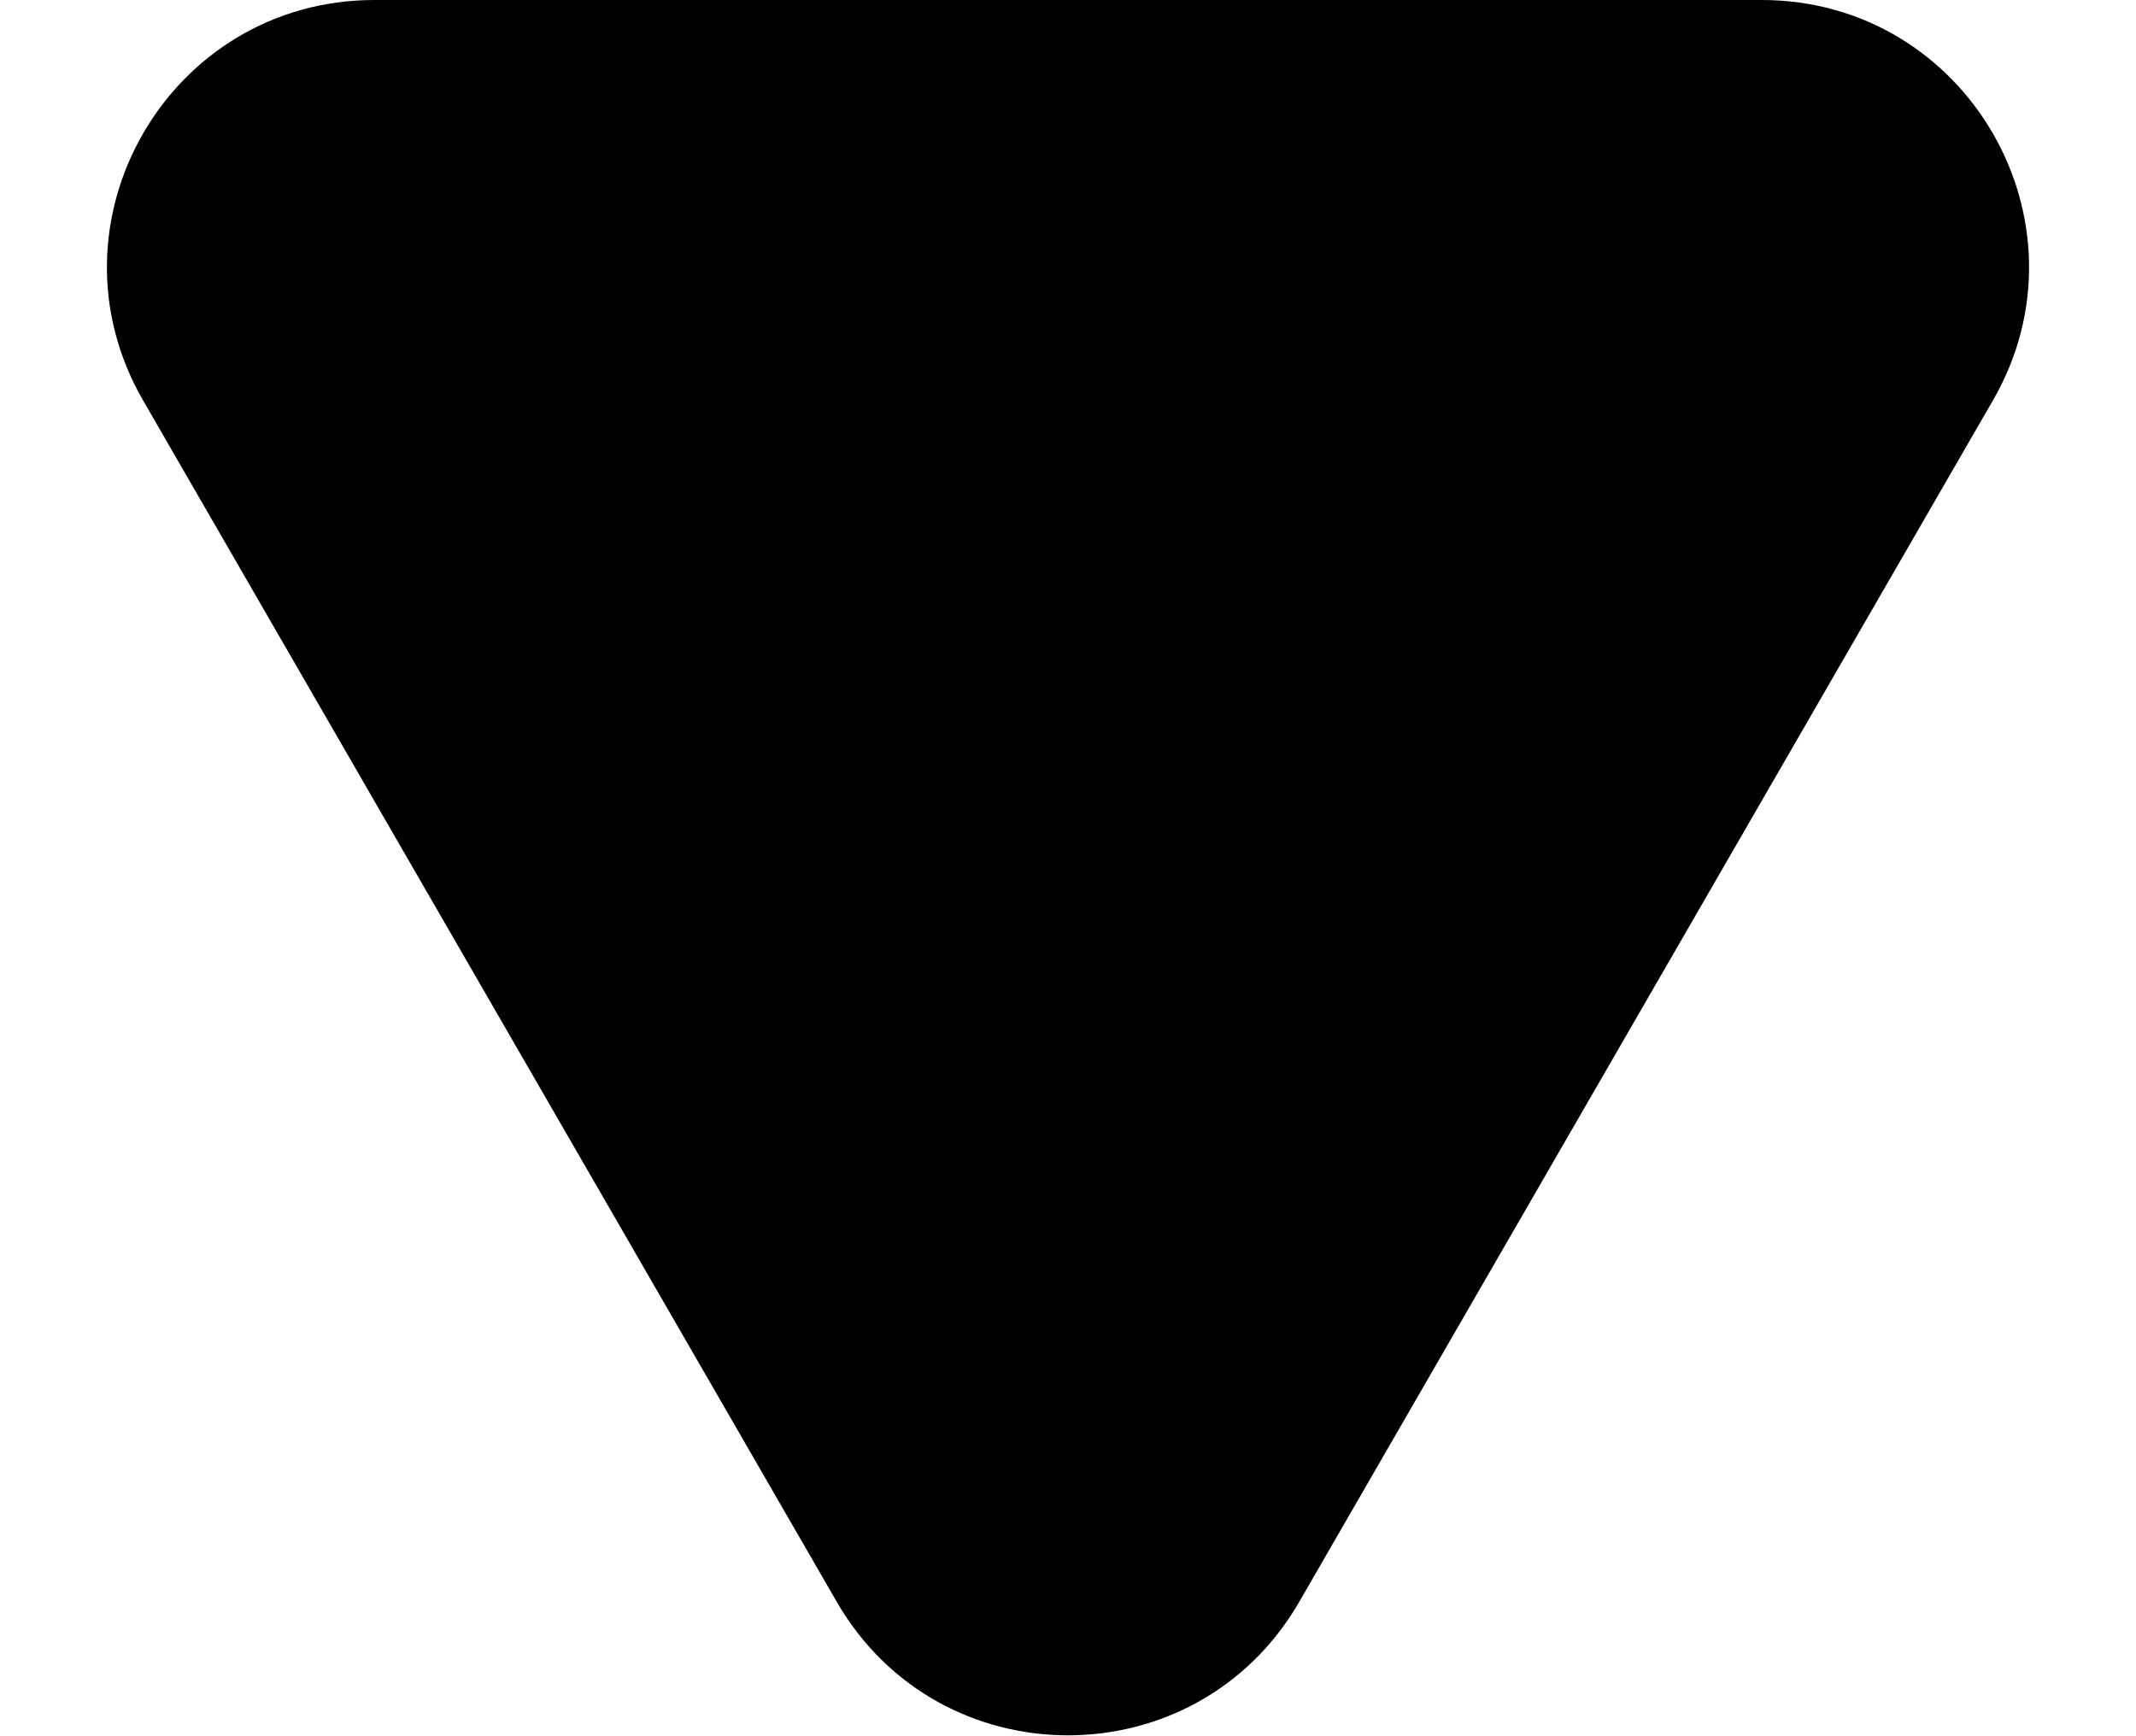
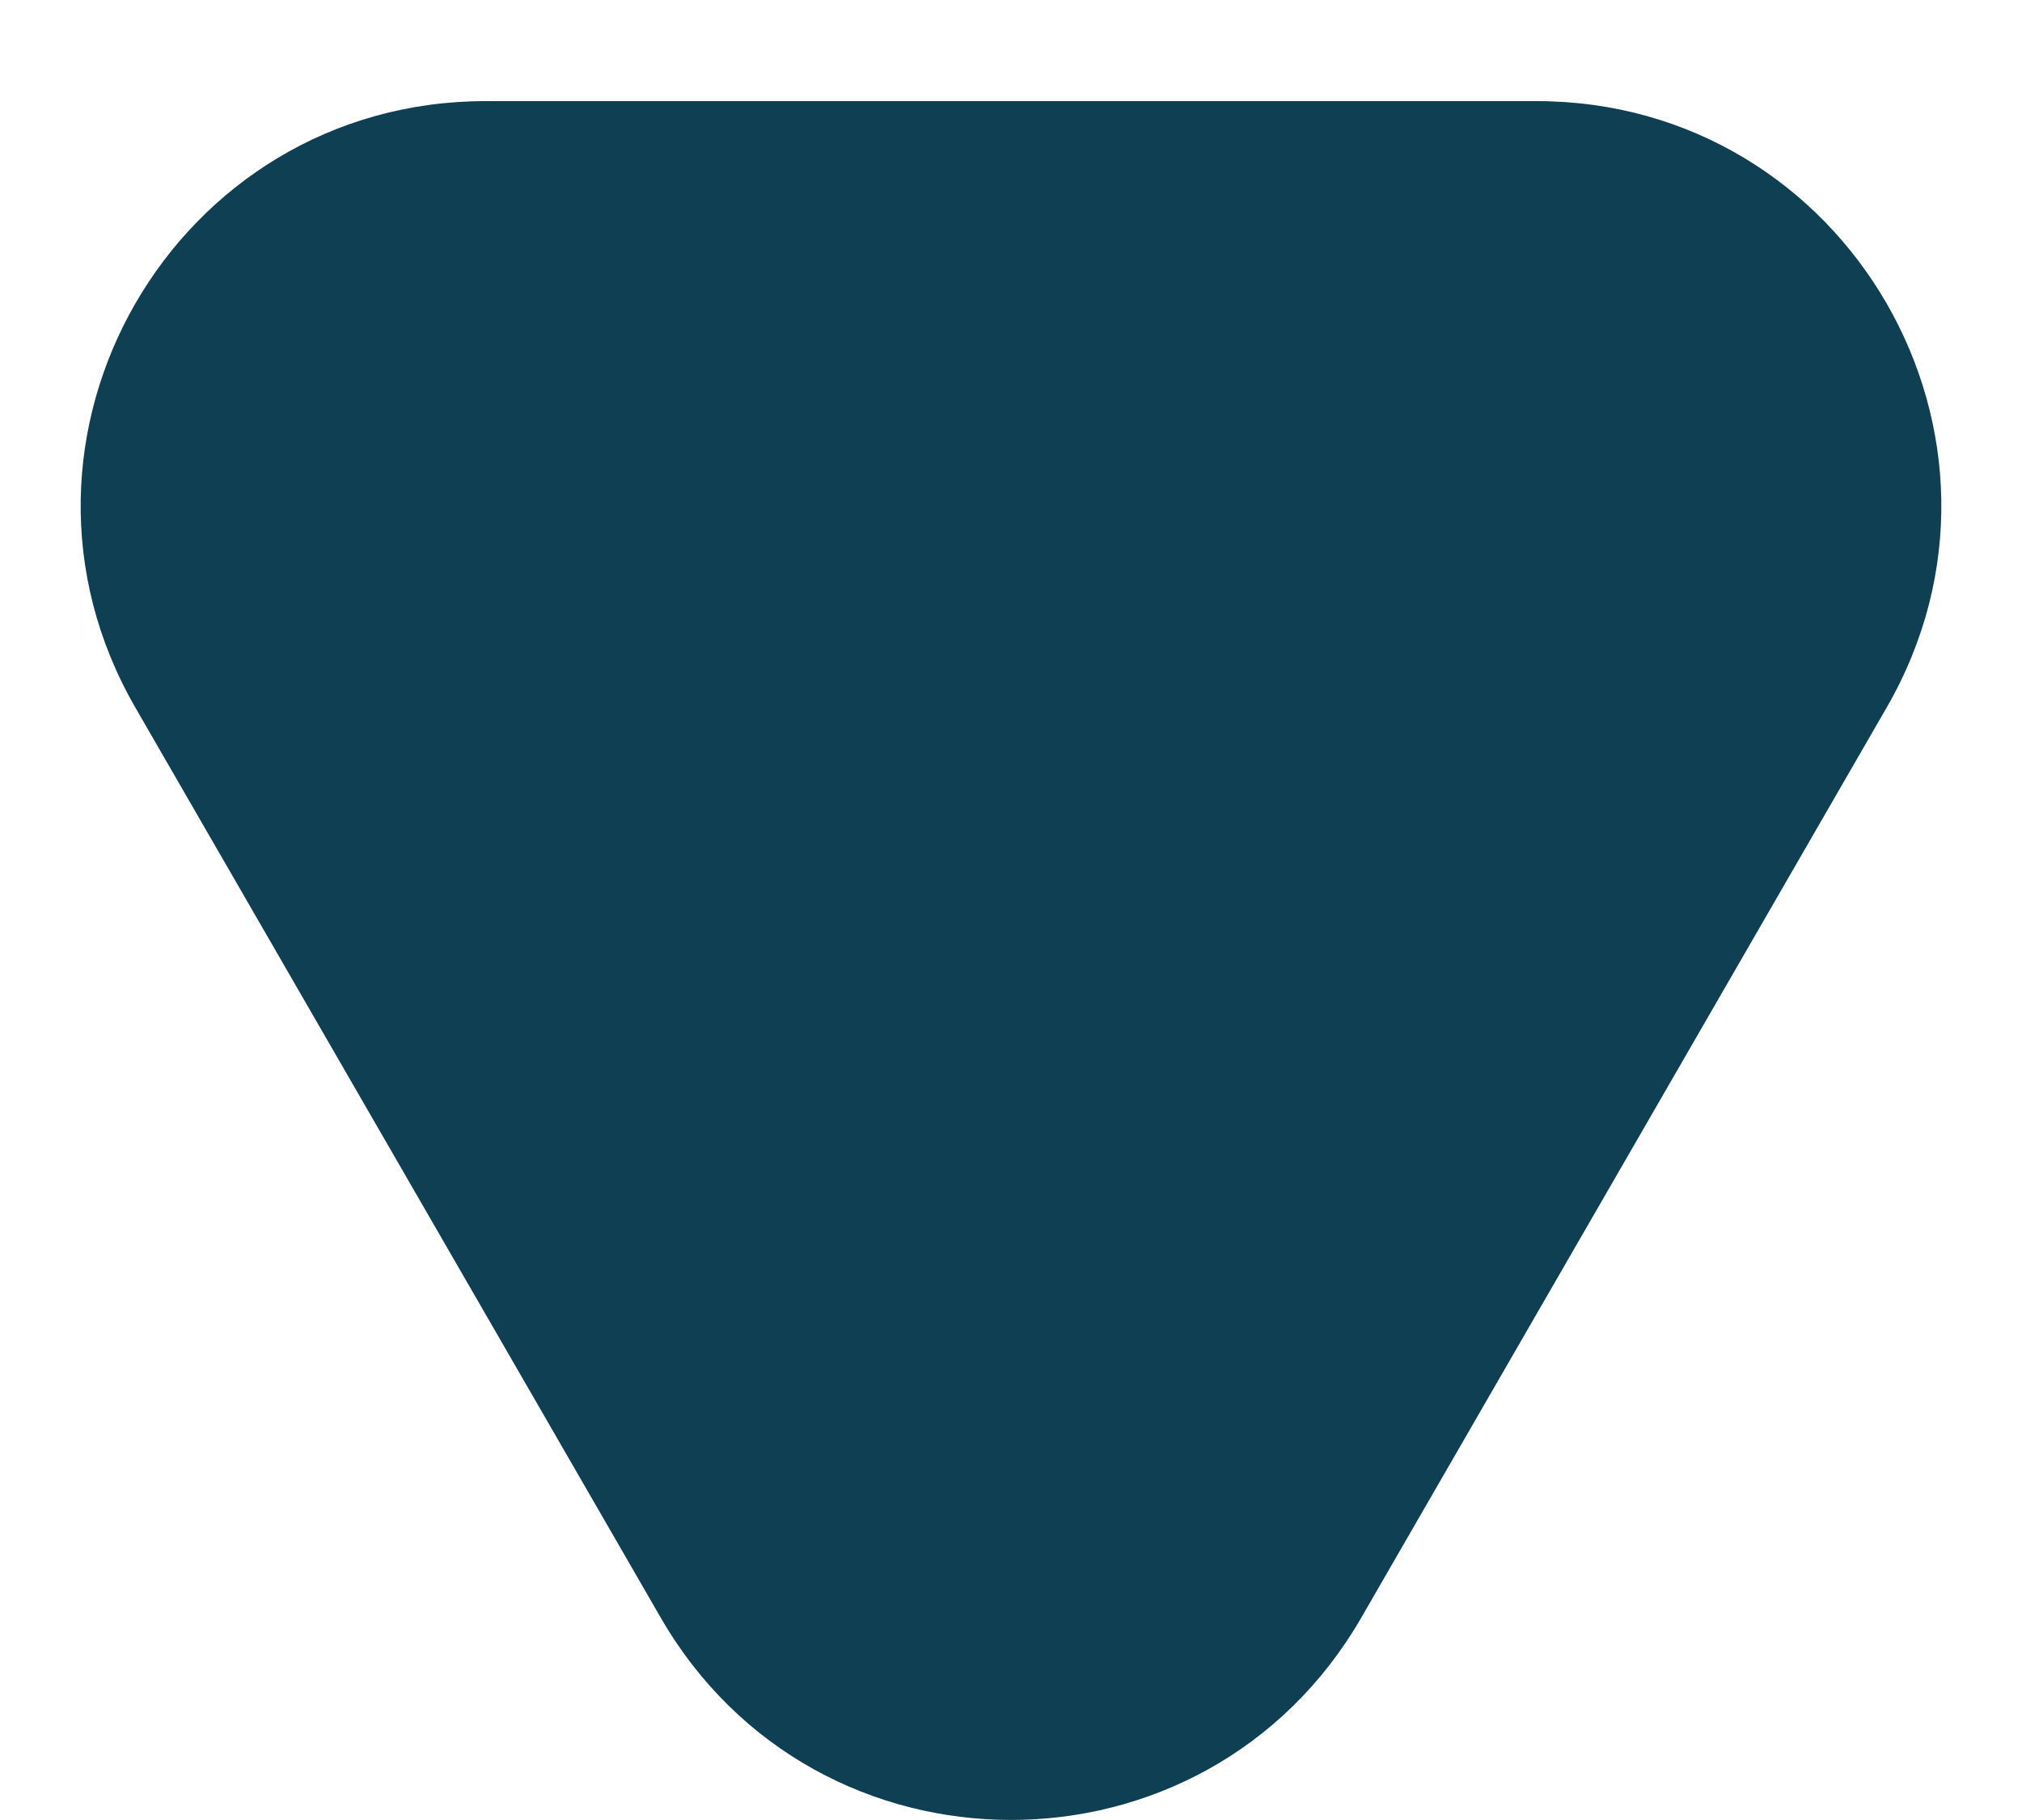
- <svg xmlns="http://www.w3.org/2000/svg" width="16" height="13" viewBox="0 0 16 13" fill="none">
-   <path d="M9.732 12C8.962 13.333 7.038 13.333 6.268 12L1.072 3C0.302 1.667 1.264 -1.46309e-06 2.804 -1.32849e-06L13.196 -4.19966e-07C14.736 -2.8537e-07 15.698 1.667 14.928 3L9.732 12Z" fill="currentColor" />
+ <svg xmlns="http://www.w3.org/2000/svg" width="10" height="9" viewBox="0 0 10 9" fill="none">
+   <path d="M6.732 8C5.962 9.333 4.038 9.333 3.268 8L0.67 3.5C-0.1 2.167 0.862 0.5 2.402 0.5L7.598 0.5C9.138 0.5 10.1 2.167 9.33 3.5L6.732 8Z" fill="#0E3F53" />
</svg>
